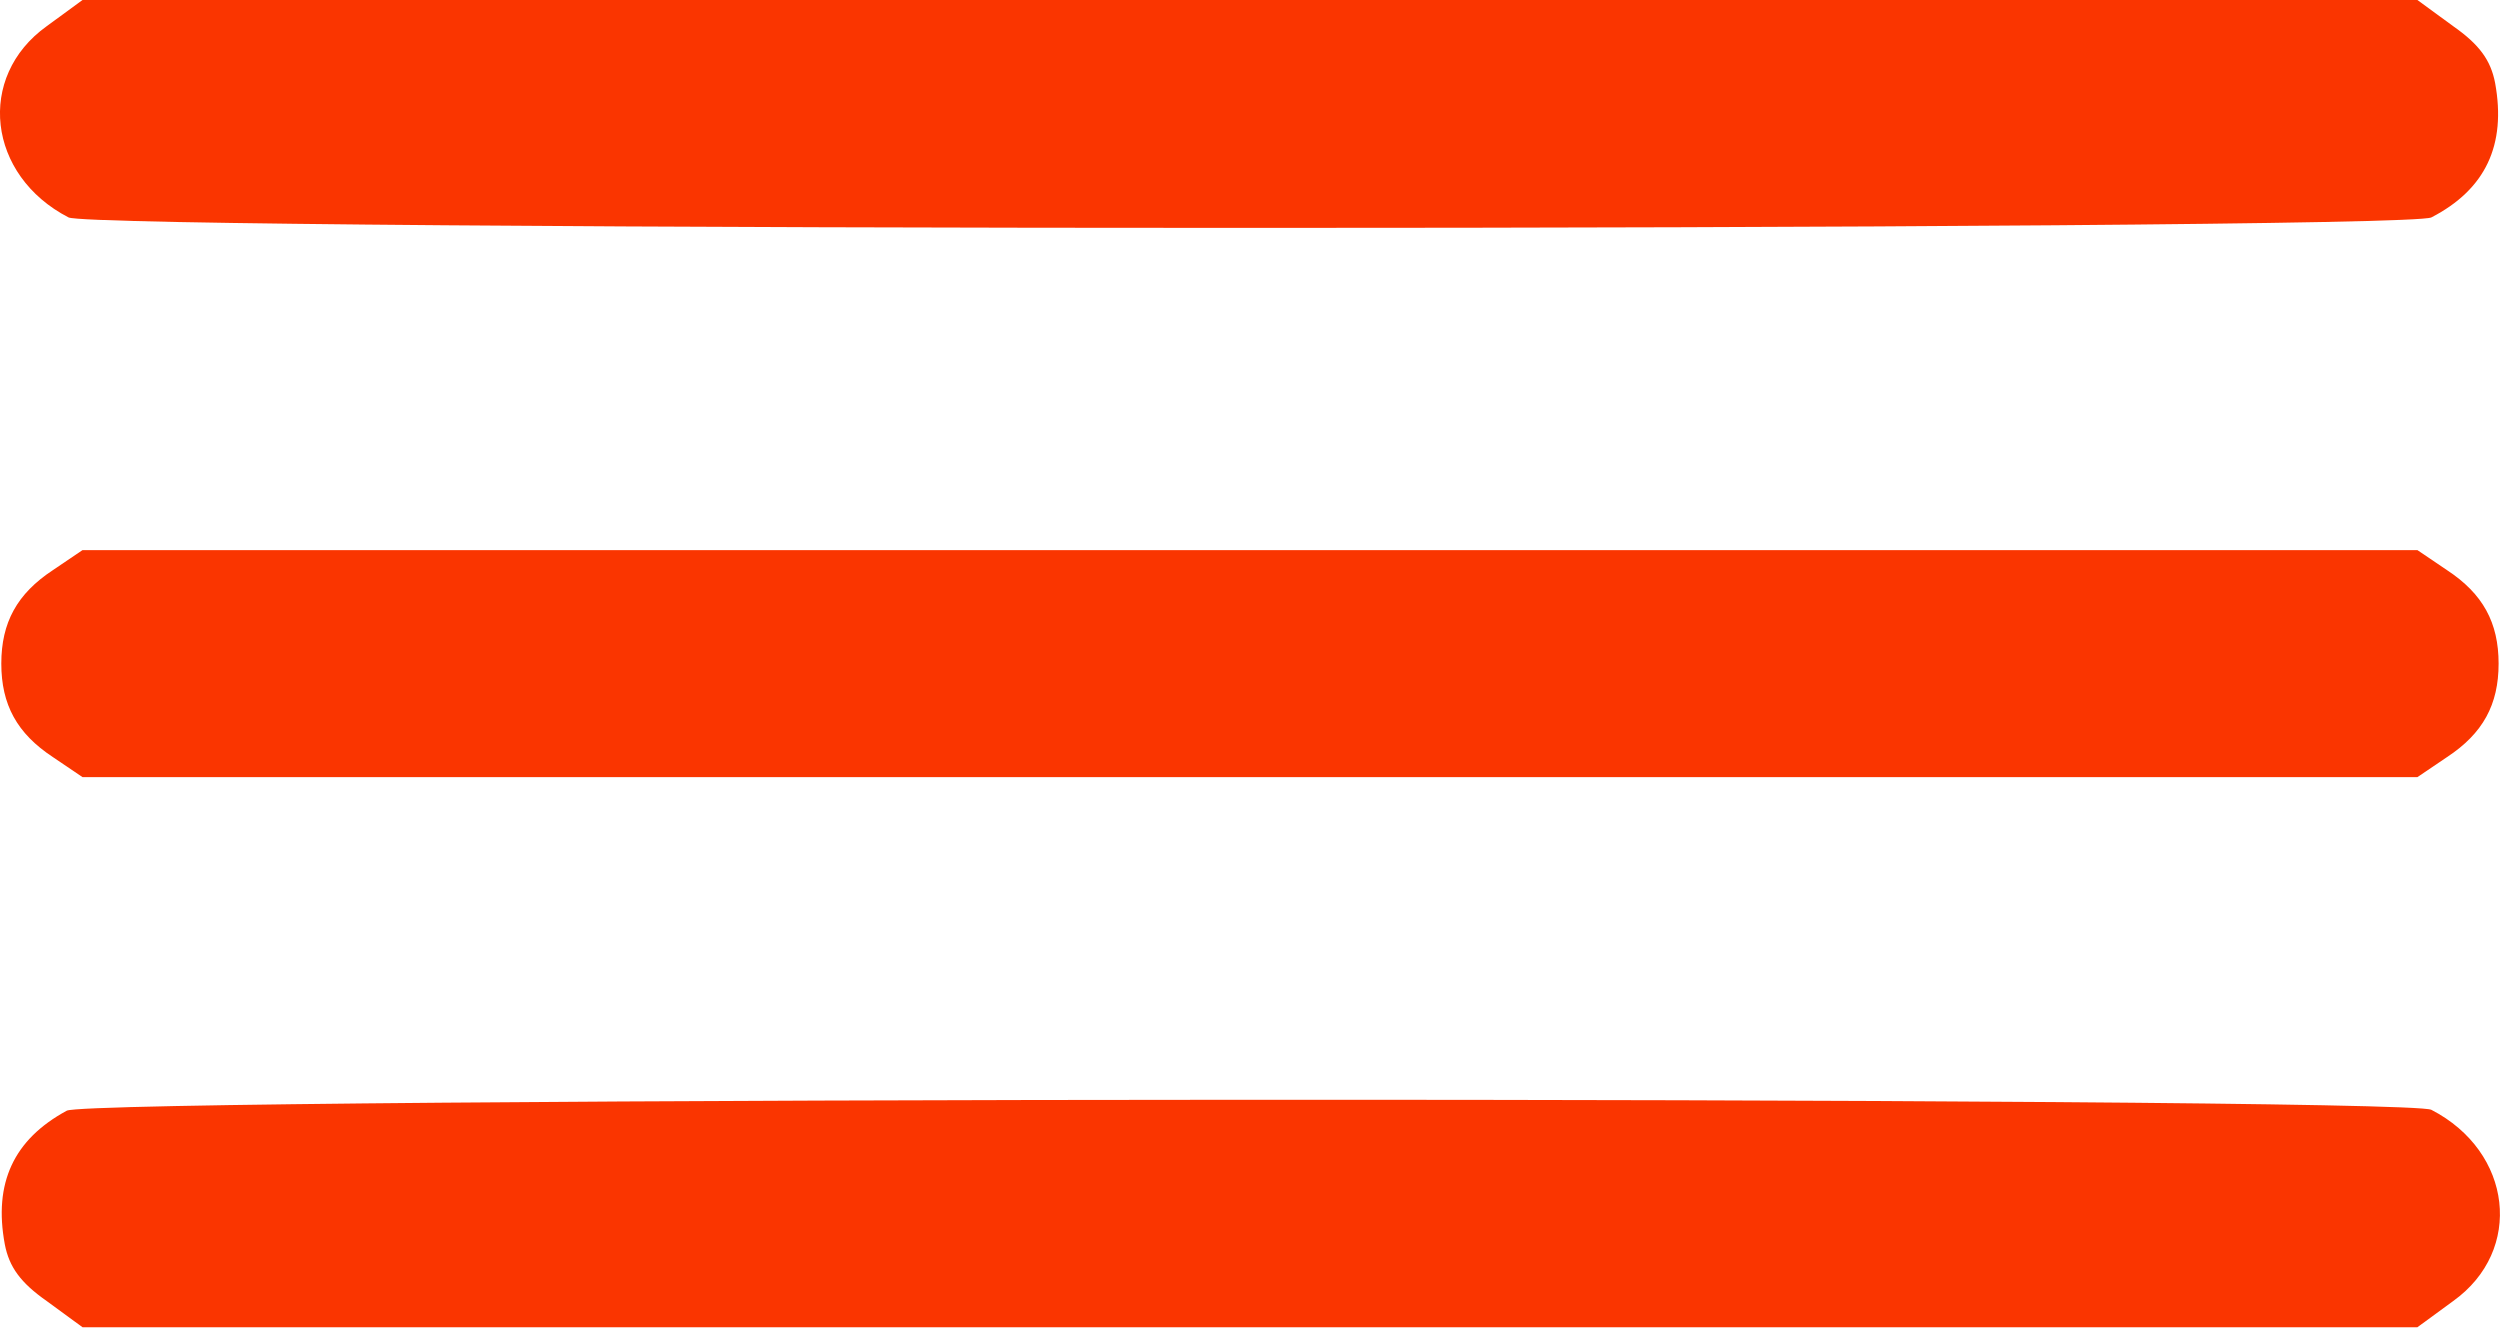
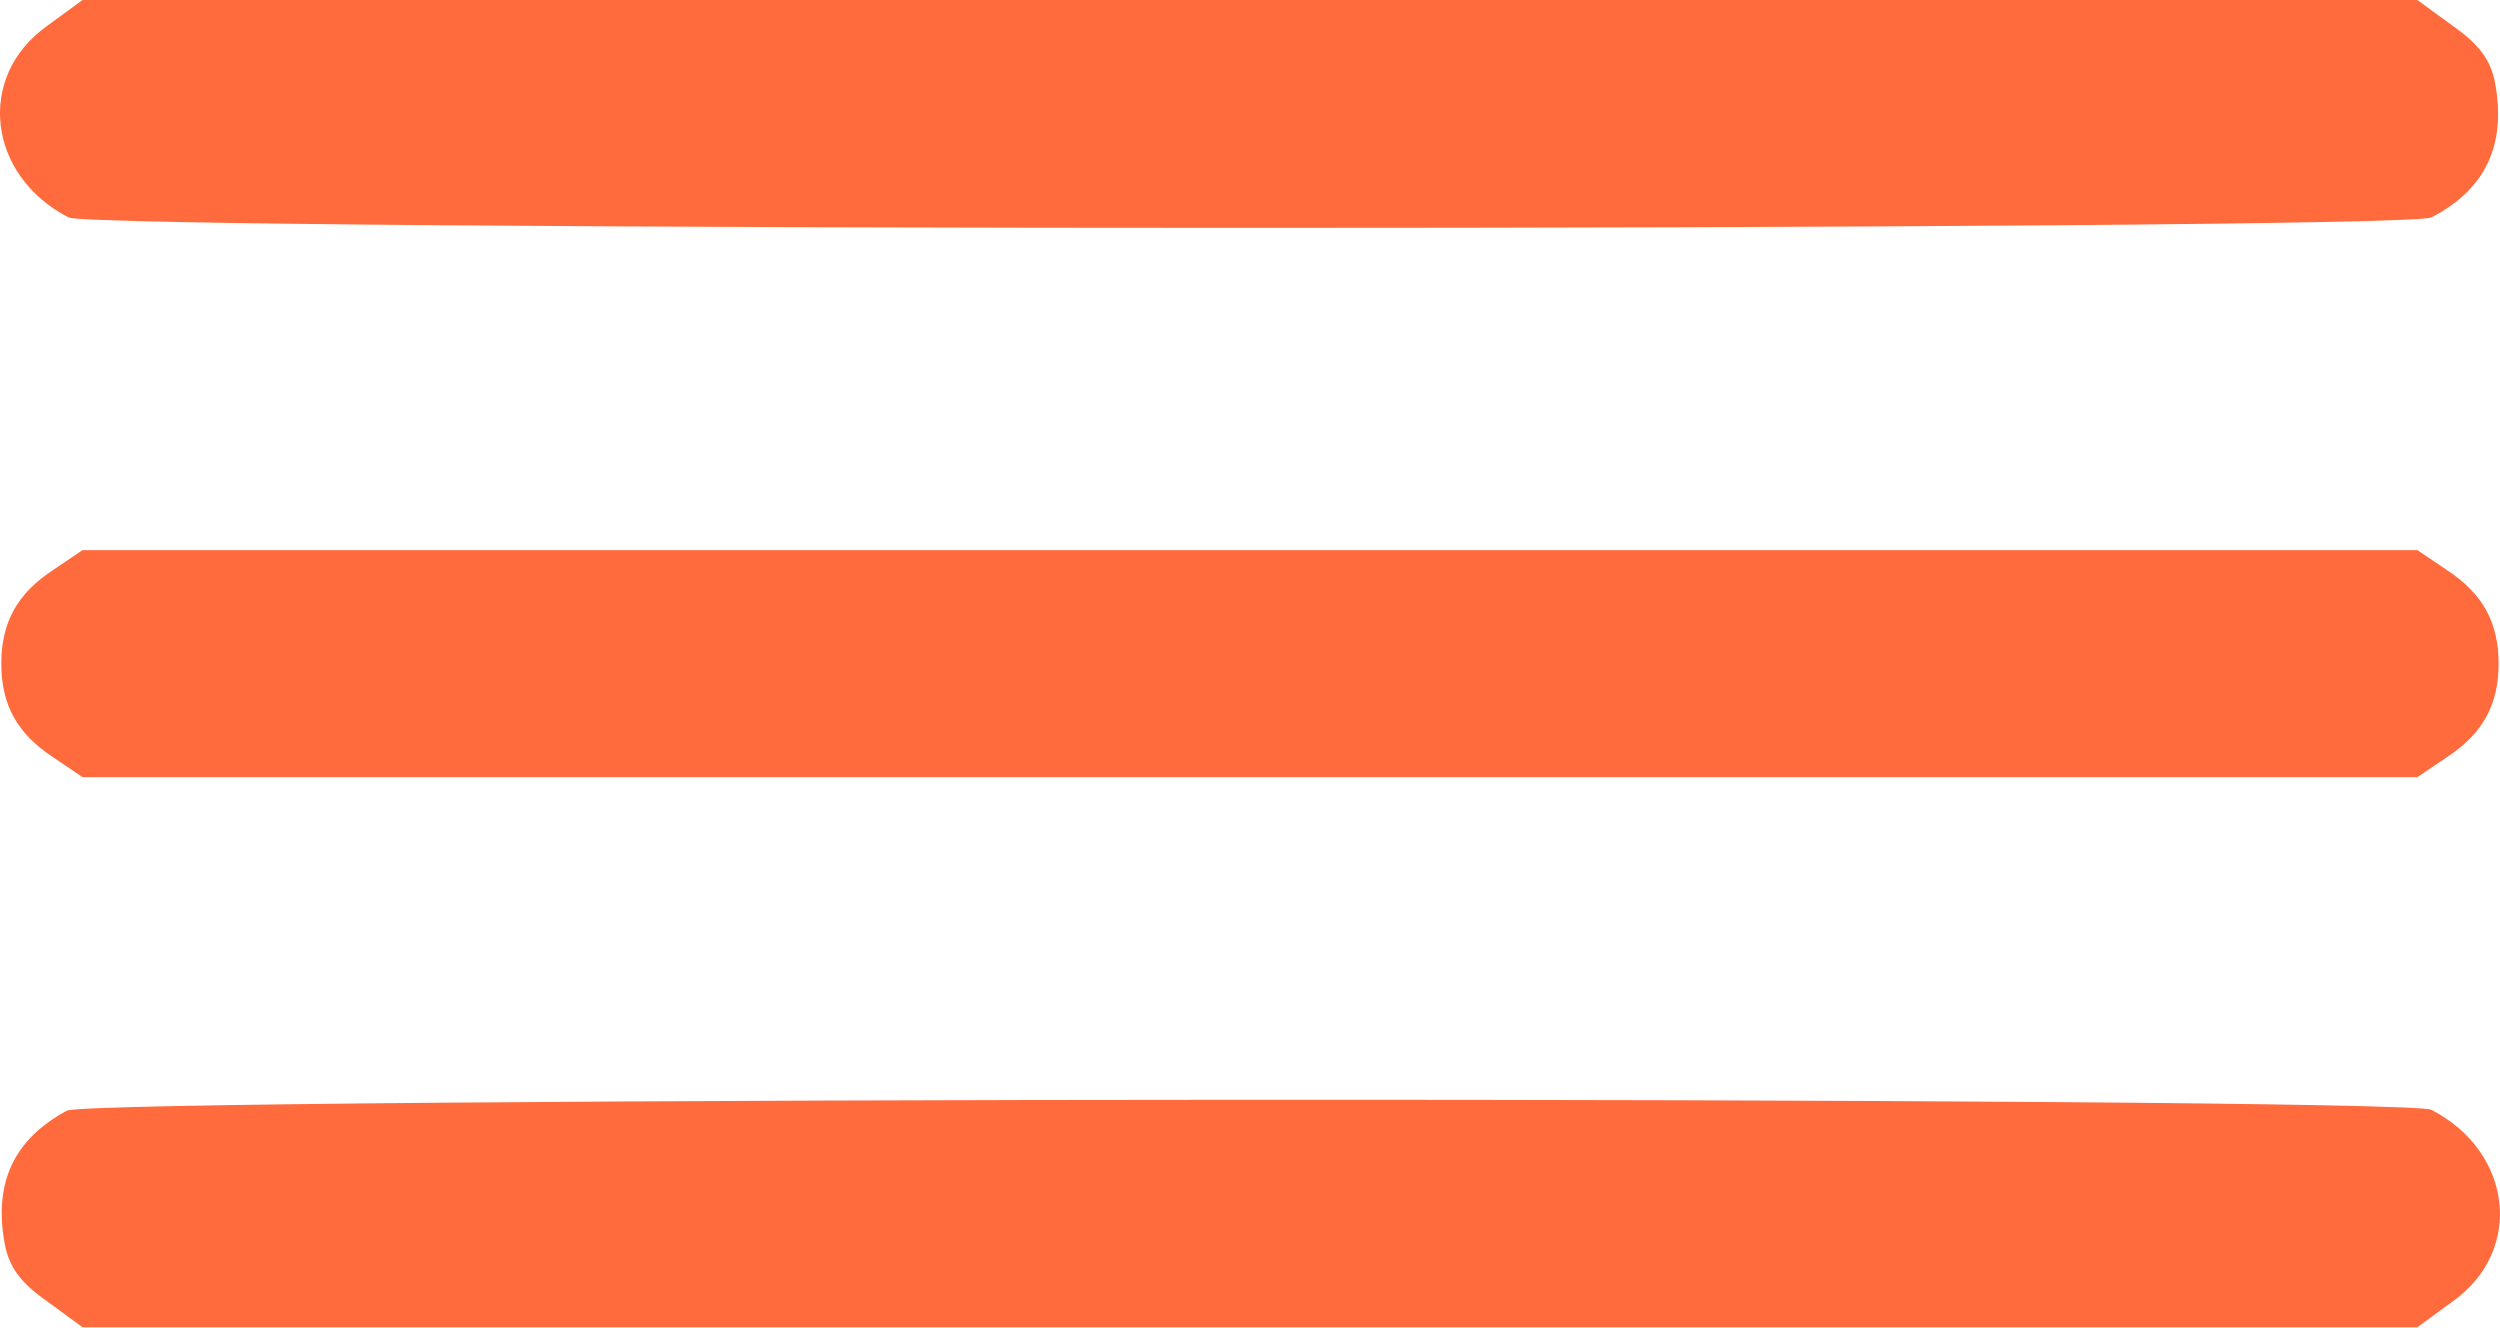
- <svg xmlns="http://www.w3.org/2000/svg" id="Livello_1" data-name="Livello 1" viewBox="0 0 286.31 152">
+ <svg xmlns="http://www.w3.org/2000/svg" id="Livello_1" version="1.1" viewBox="0 0 286.31 152">
  <defs>
    <style>
-       .cls-1 {
-         fill: #fa3500;
+       .st0 {
+         fill: #ff6b3d;
      }
    </style>
  </defs>
-   <path class="cls-1" d="M5.35,3C-2.75,8.8-1.45,20.1,7.85,24.9c3.1,1.6,267.5,1.6,270.6,0,6.2-3.2,8.6-8.3,7.3-15.4-.5-2.6-1.8-4.4-4.8-6.5l-4.1-3H9.45l-4.1,3Z" />
-   <path class="cls-1" d="M6.05,65.3c-4.1,2.7-5.9,6-5.9,10.7s1.8,8,5.9,10.7l3.4,2.3h267.4l3.4-2.3c4.1-2.7,5.9-6,5.9-10.7s-1.8-8-5.9-10.7l-3.4-2.3H9.45l-3.4,2.3Z" />
-   <path class="cls-1" d="M7.65,127.2c-6.1,3.3-8.4,8.3-7.1,15.3.5,2.6,1.8,4.4,4.8,6.5l4.1,3h267.4l4.1-3c8.1-5.8,6.8-17.1-2.5-21.9-3.1-1.6-267.9-1.5-270.8.1Z" />
+   <path class="st0" d="M5.35,3C-2.75,8.8-1.45,20.1,7.85,24.9c3.1,1.6,267.5,1.6,270.6,0,6.2-3.2,8.6-8.3,7.3-15.4-.5-2.6-1.8-4.4-4.8-6.5L276.85,0H9.45l-4.1,3Z" />
+   <path class="st0" d="M6.05,65.3c-4.1,2.7-5.9,6-5.9,10.7s1.8,8,5.9,10.7l3.4,2.3h267.4l3.4-2.3c4.1-2.7,5.9-6,5.9-10.7s-1.8-8-5.9-10.7l-3.4-2.3H9.45s-3.4,2.3-3.4,2.3Z" />
+   <path class="st0" d="M7.65,127.2c-6.1,3.3-8.4,8.3-7.1,15.3.5,2.6,1.8,4.4,4.8,6.5l4.1,3h267.4l4.1-3c8.1-5.8,6.8-17.1-2.5-21.9-3.1-1.6-267.9-1.5-270.8.1h0Z" />
</svg>
